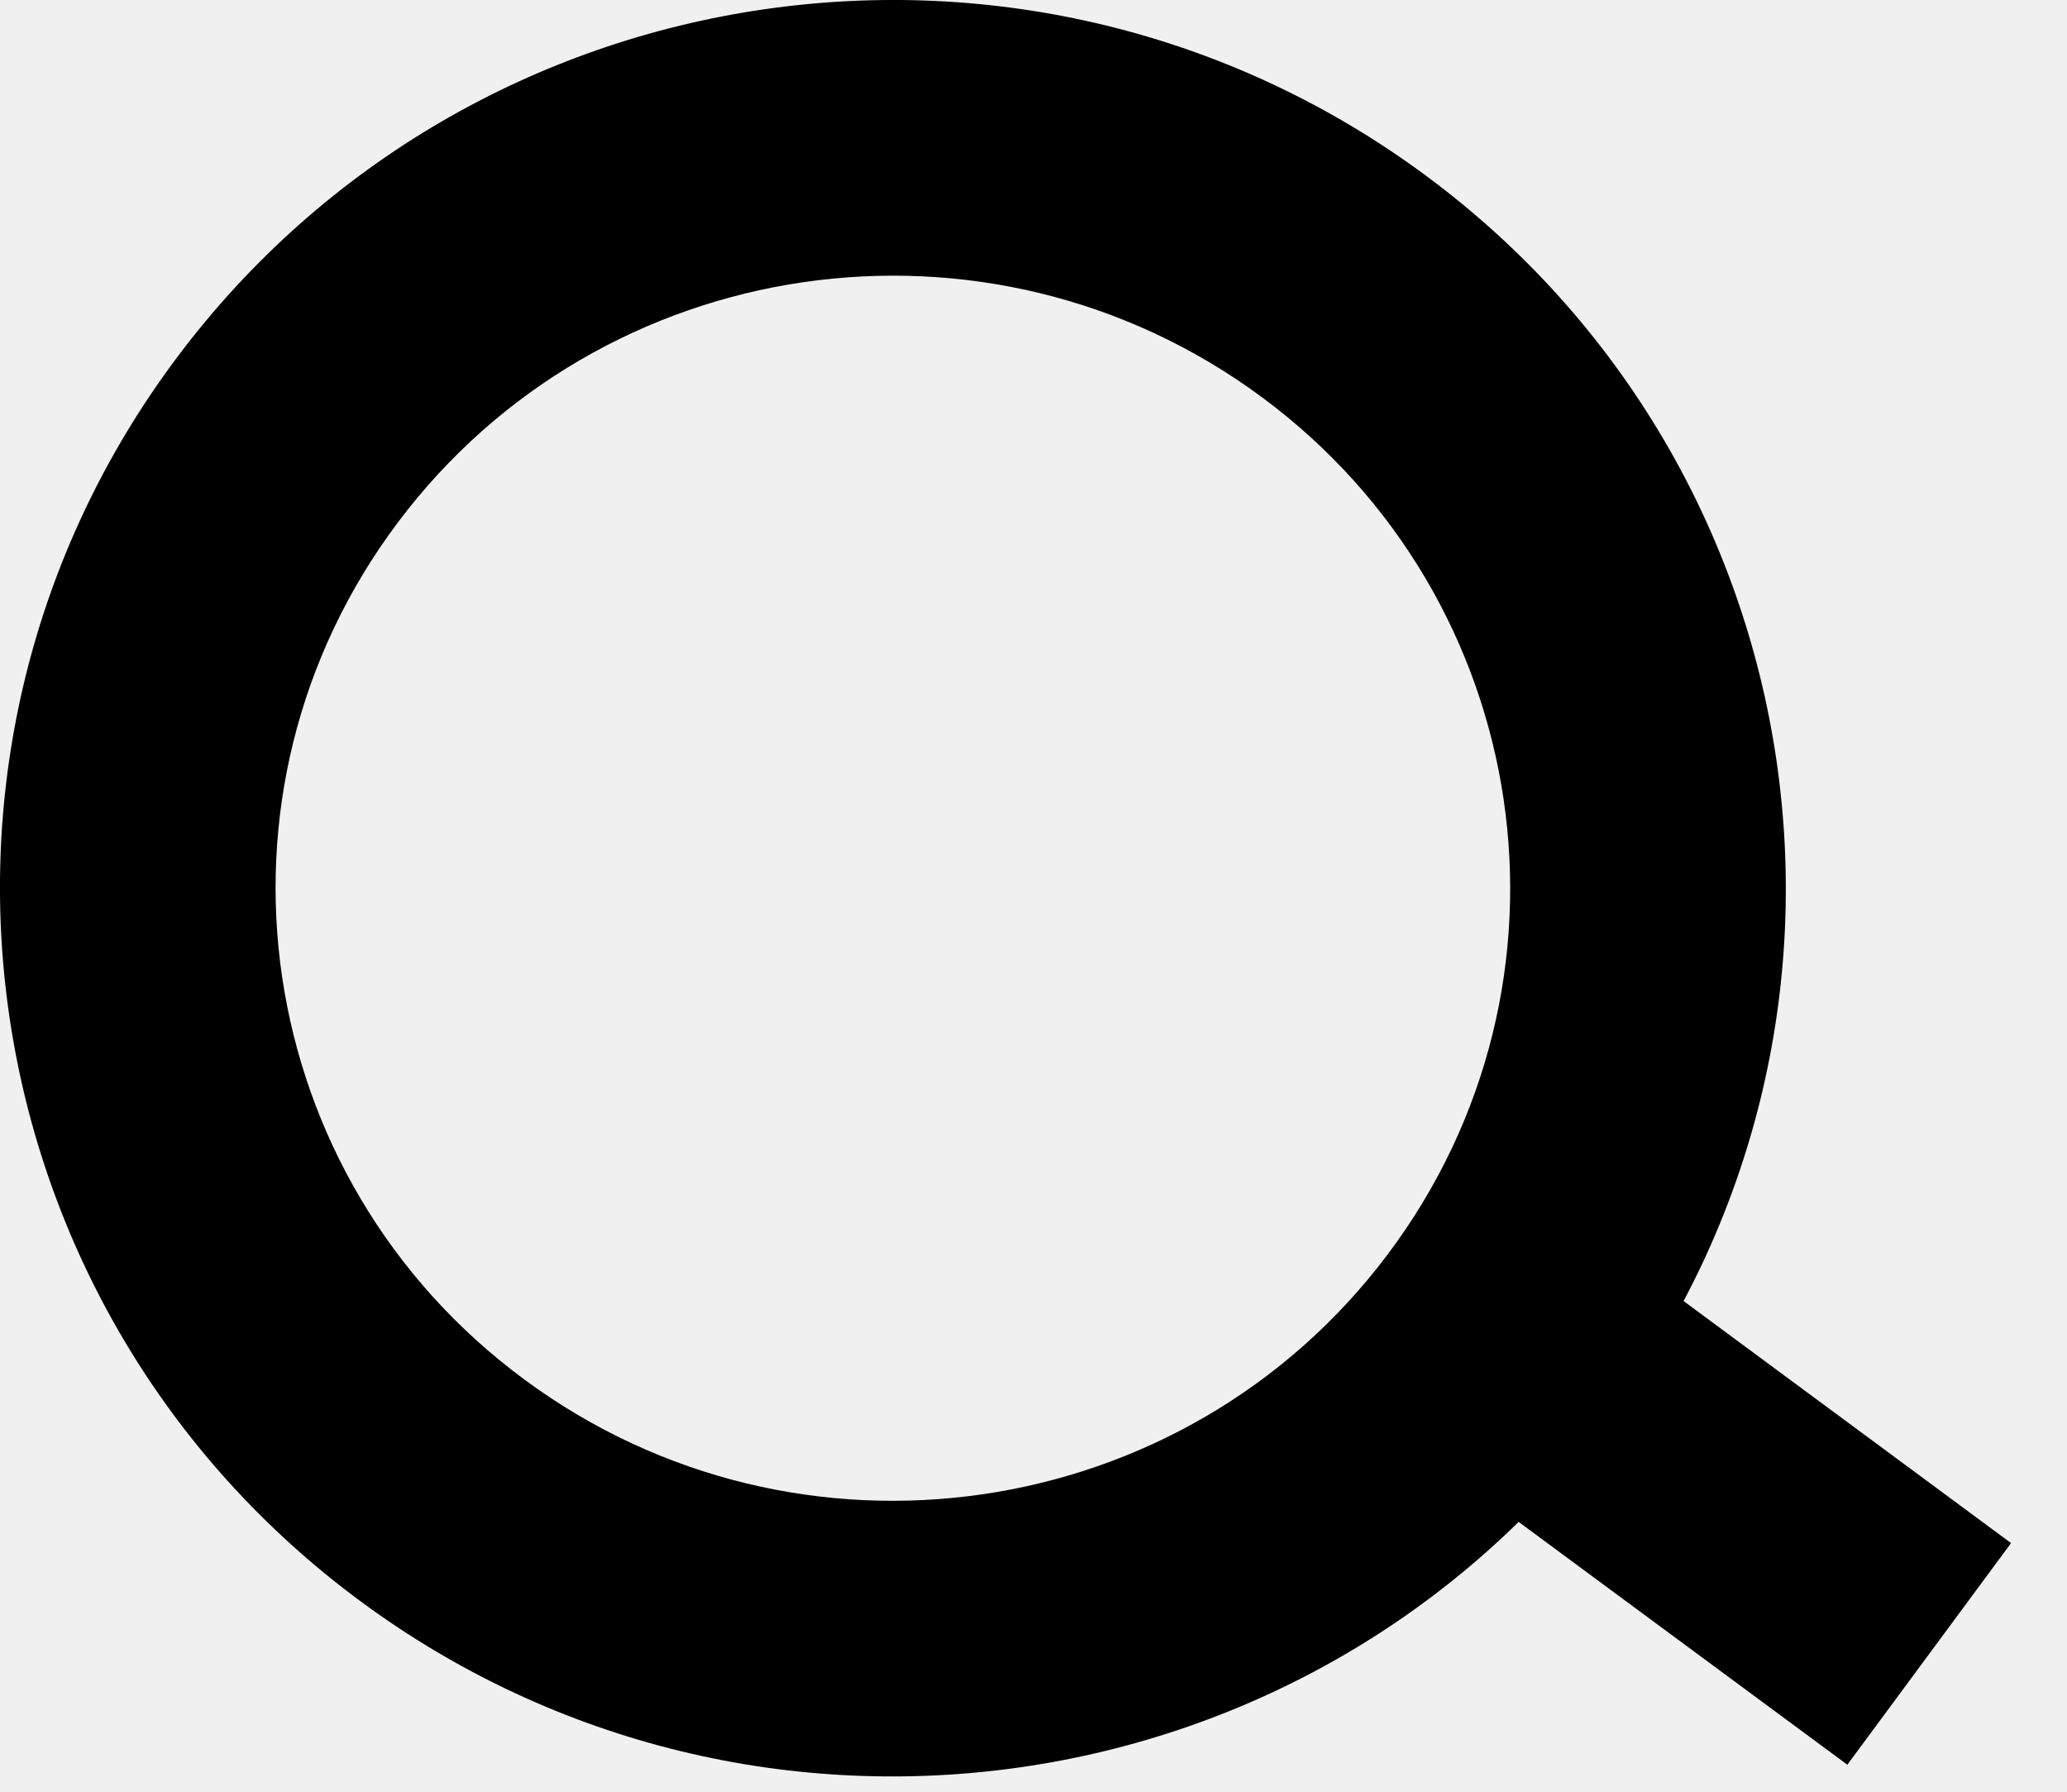
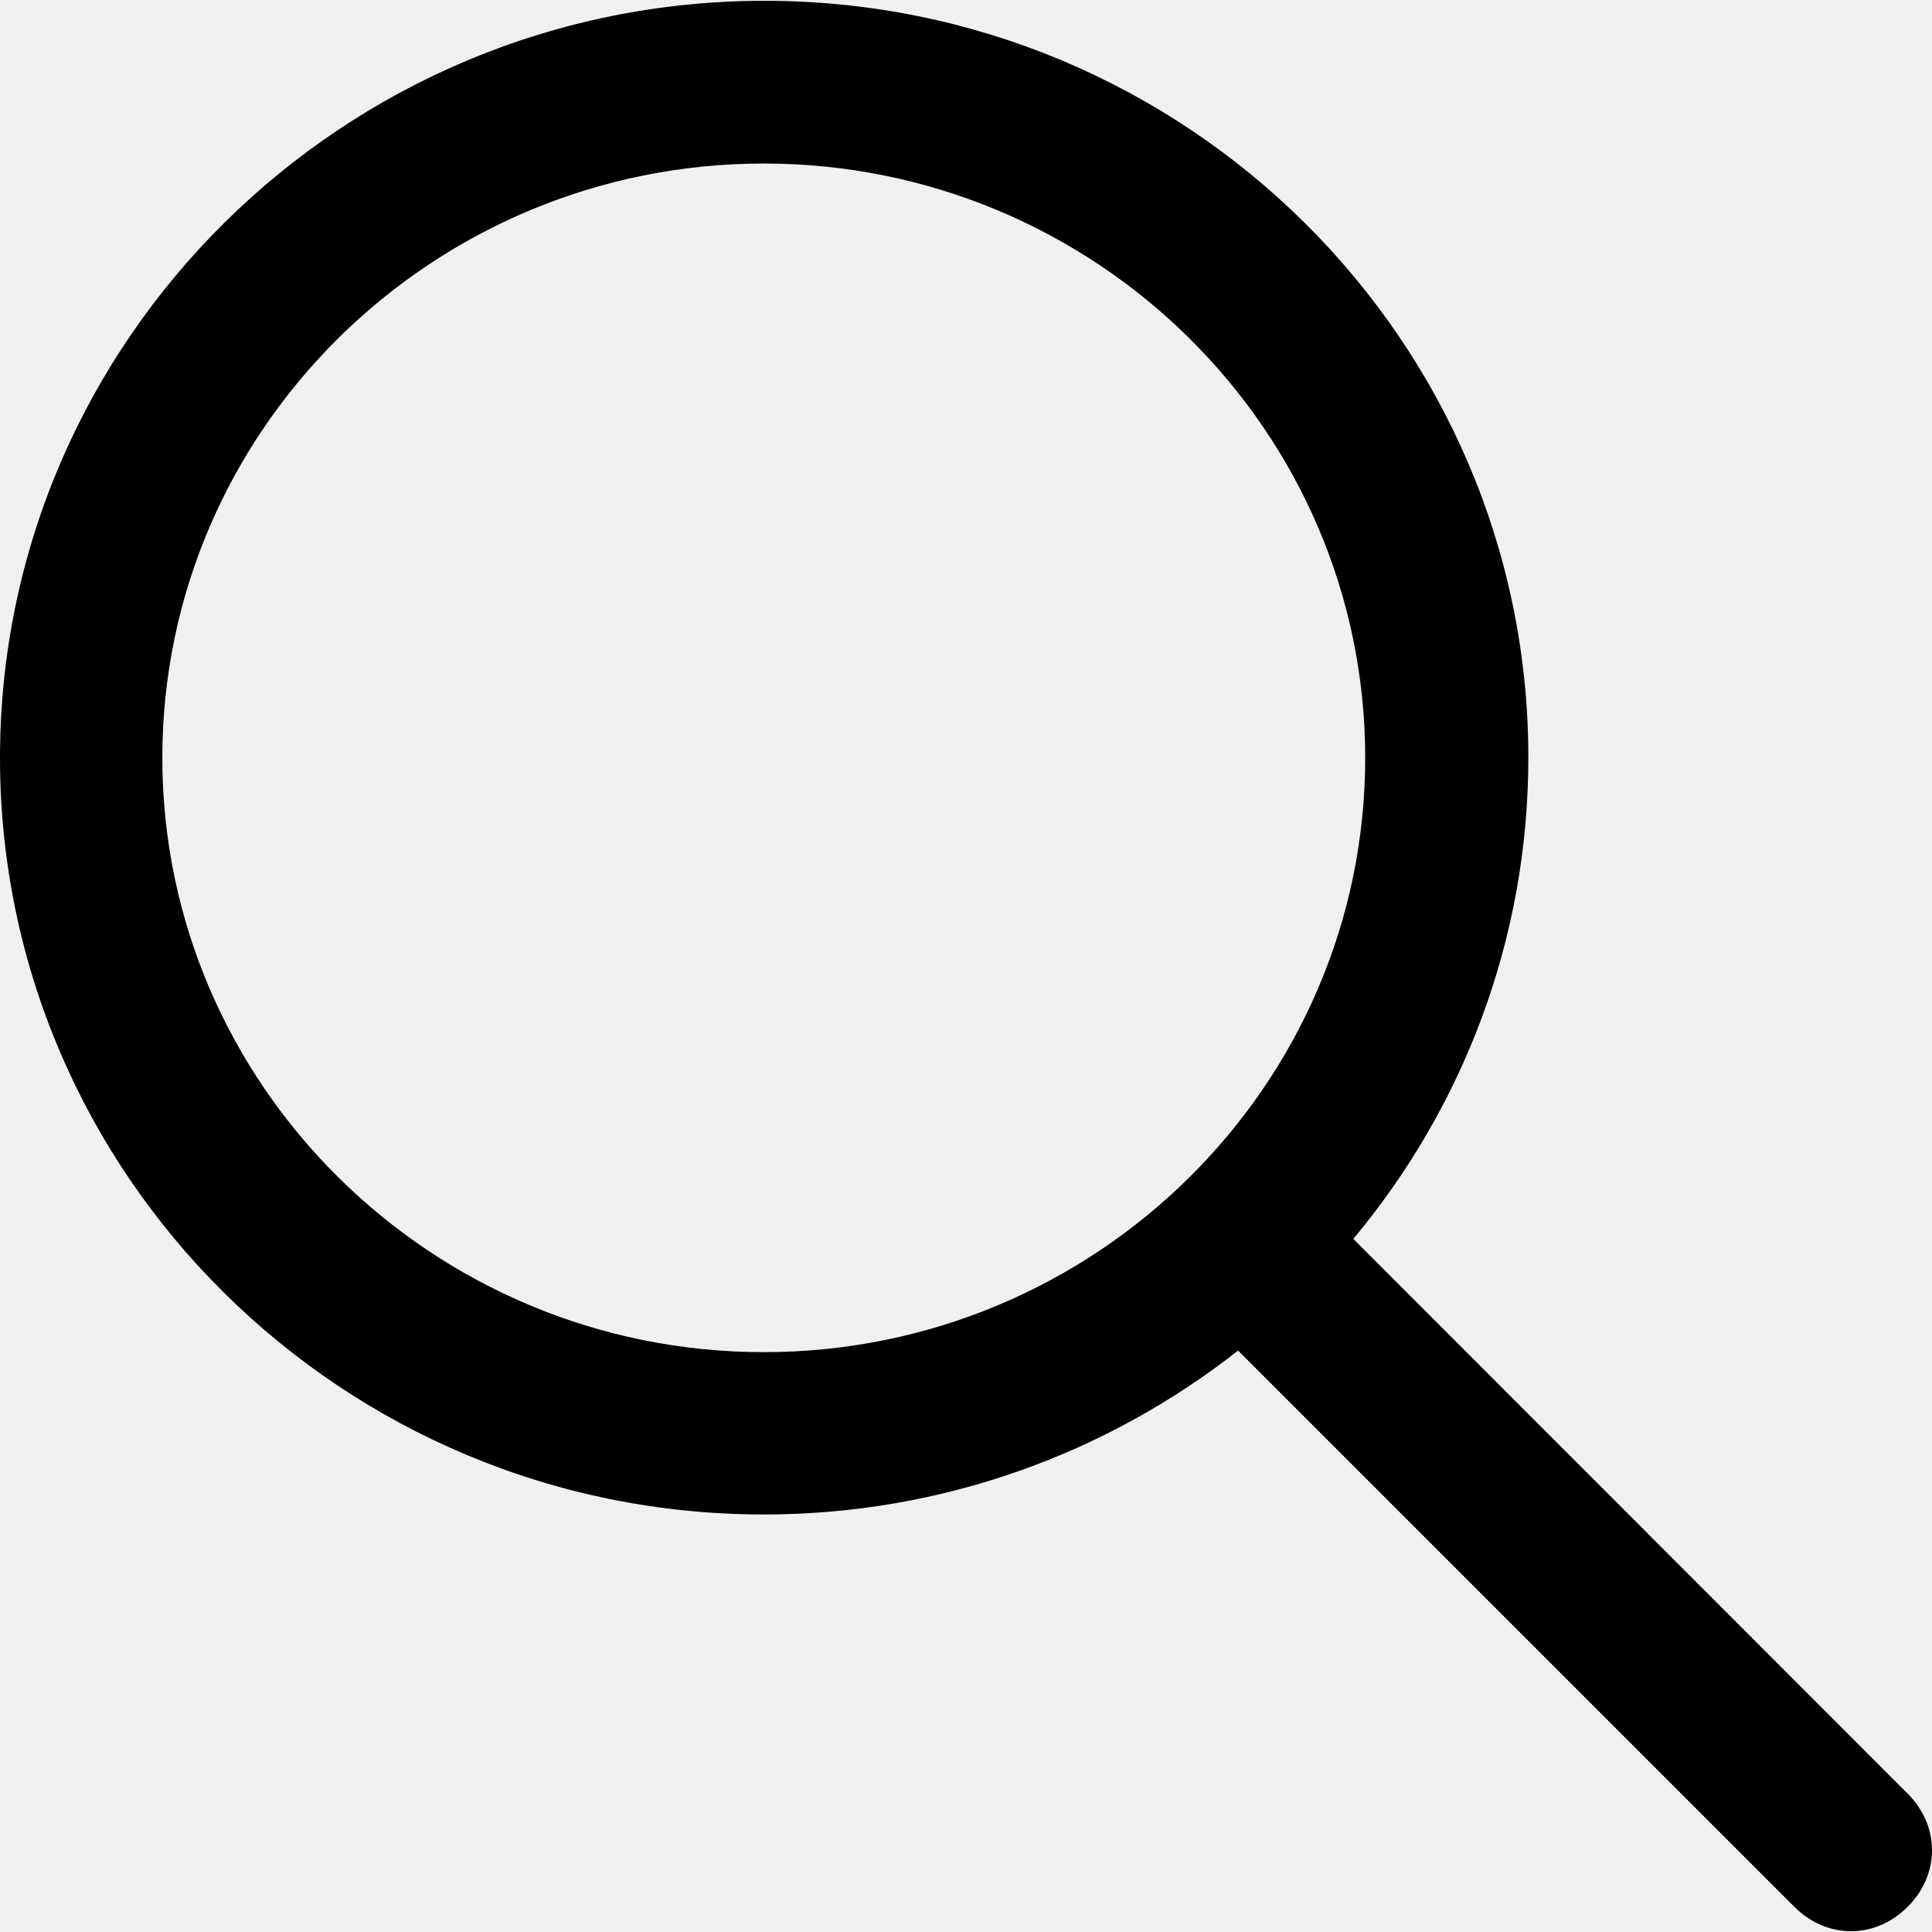
- <svg xmlns="http://www.w3.org/2000/svg" width="15" height="13" viewBox="0 0 15 13">
-   <mask id="path-1-outside-1_110_4287" maskUnits="userSpaceOnUse" x="-1" y="0" width="16" height="13" fill="black">
-     <rect fill="white" x="-1" width="16" height="13" />
-     <path d="M10.072 9.099C8.595 11.068 5.789 11.475 3.805 10.009C1.82 8.544 1.409 5.759 2.887 3.791C4.364 1.822 7.17 1.414 9.155 2.88C11.139 4.346 11.55 7.13 10.072 9.099Z" />
-   </mask>
-   <path d="M9.478 9.903L13.406 12.804L14.594 11.196L10.667 8.294L9.478 9.903ZM8.473 7.898C7.657 8.985 6.097 9.216 4.993 8.401L2.616 11.618C5.481 13.734 9.533 13.15 11.672 10.299L8.473 7.898ZM4.993 8.401C3.898 7.592 3.678 6.068 4.486 4.991L1.287 2.59C-0.859 5.451 -0.258 9.495 2.616 11.618L4.993 8.401ZM4.486 4.991C5.302 3.904 6.862 3.673 7.966 4.488L10.343 1.271C7.478 -0.845 3.426 -0.261 1.287 2.59L4.486 4.991ZM7.966 4.488C9.061 5.297 9.281 6.821 8.473 7.898L11.672 10.299C13.819 7.439 13.217 3.394 10.343 1.271L7.966 4.488Z" mask="url(#path-1-outside-1_110_4287)" />
+ <svg xmlns="http://www.w3.org/2000/svg" version="1.1" id="Capa_1" x="0px" y="0px" viewBox="0 0 487.95 487.95" style="enable-background:new 0 0 487.95 487.95;" xml:space="preserve">
+   <g>
+     <g>
+       <path d="M481.8,453l-140-140.1c27.6-33.1,44.2-75.4,44.2-121.6C386,85.9,299.5,0.2,193.1,0.2S0,86,0,191.4s86.5,191.1,192.9,191.1    c45.2,0,86.8-15.5,119.8-41.4l140.5,140.5c8.2,8.2,20.4,8.2,28.6,0C490,473.4,490,461.2,481.8,453z M41,191.4    c0-82.8,68.2-150.1,151.9-150.1s151.9,67.3,151.9,150.1s-68.2,150.1-151.9,150.1S41,274.1,41,191.4z" />
+     </g>
+   </g>
+   <g>
+ </g>
+   <g>
+ </g>
+   <g>
+ </g>
+   <g>
+ </g>
+   <g>
+ </g>
+   <g>
+ </g>
+   <g>
+ </g>
+   <g>
+ </g>
+   <g>
+ </g>
+   <g>
+ </g>
+   <g>
+ </g>
+   <g>
+ </g>
+   <g>
+ </g>
+   <g>
+ </g>
+   <g>
+ </g>
</svg>
